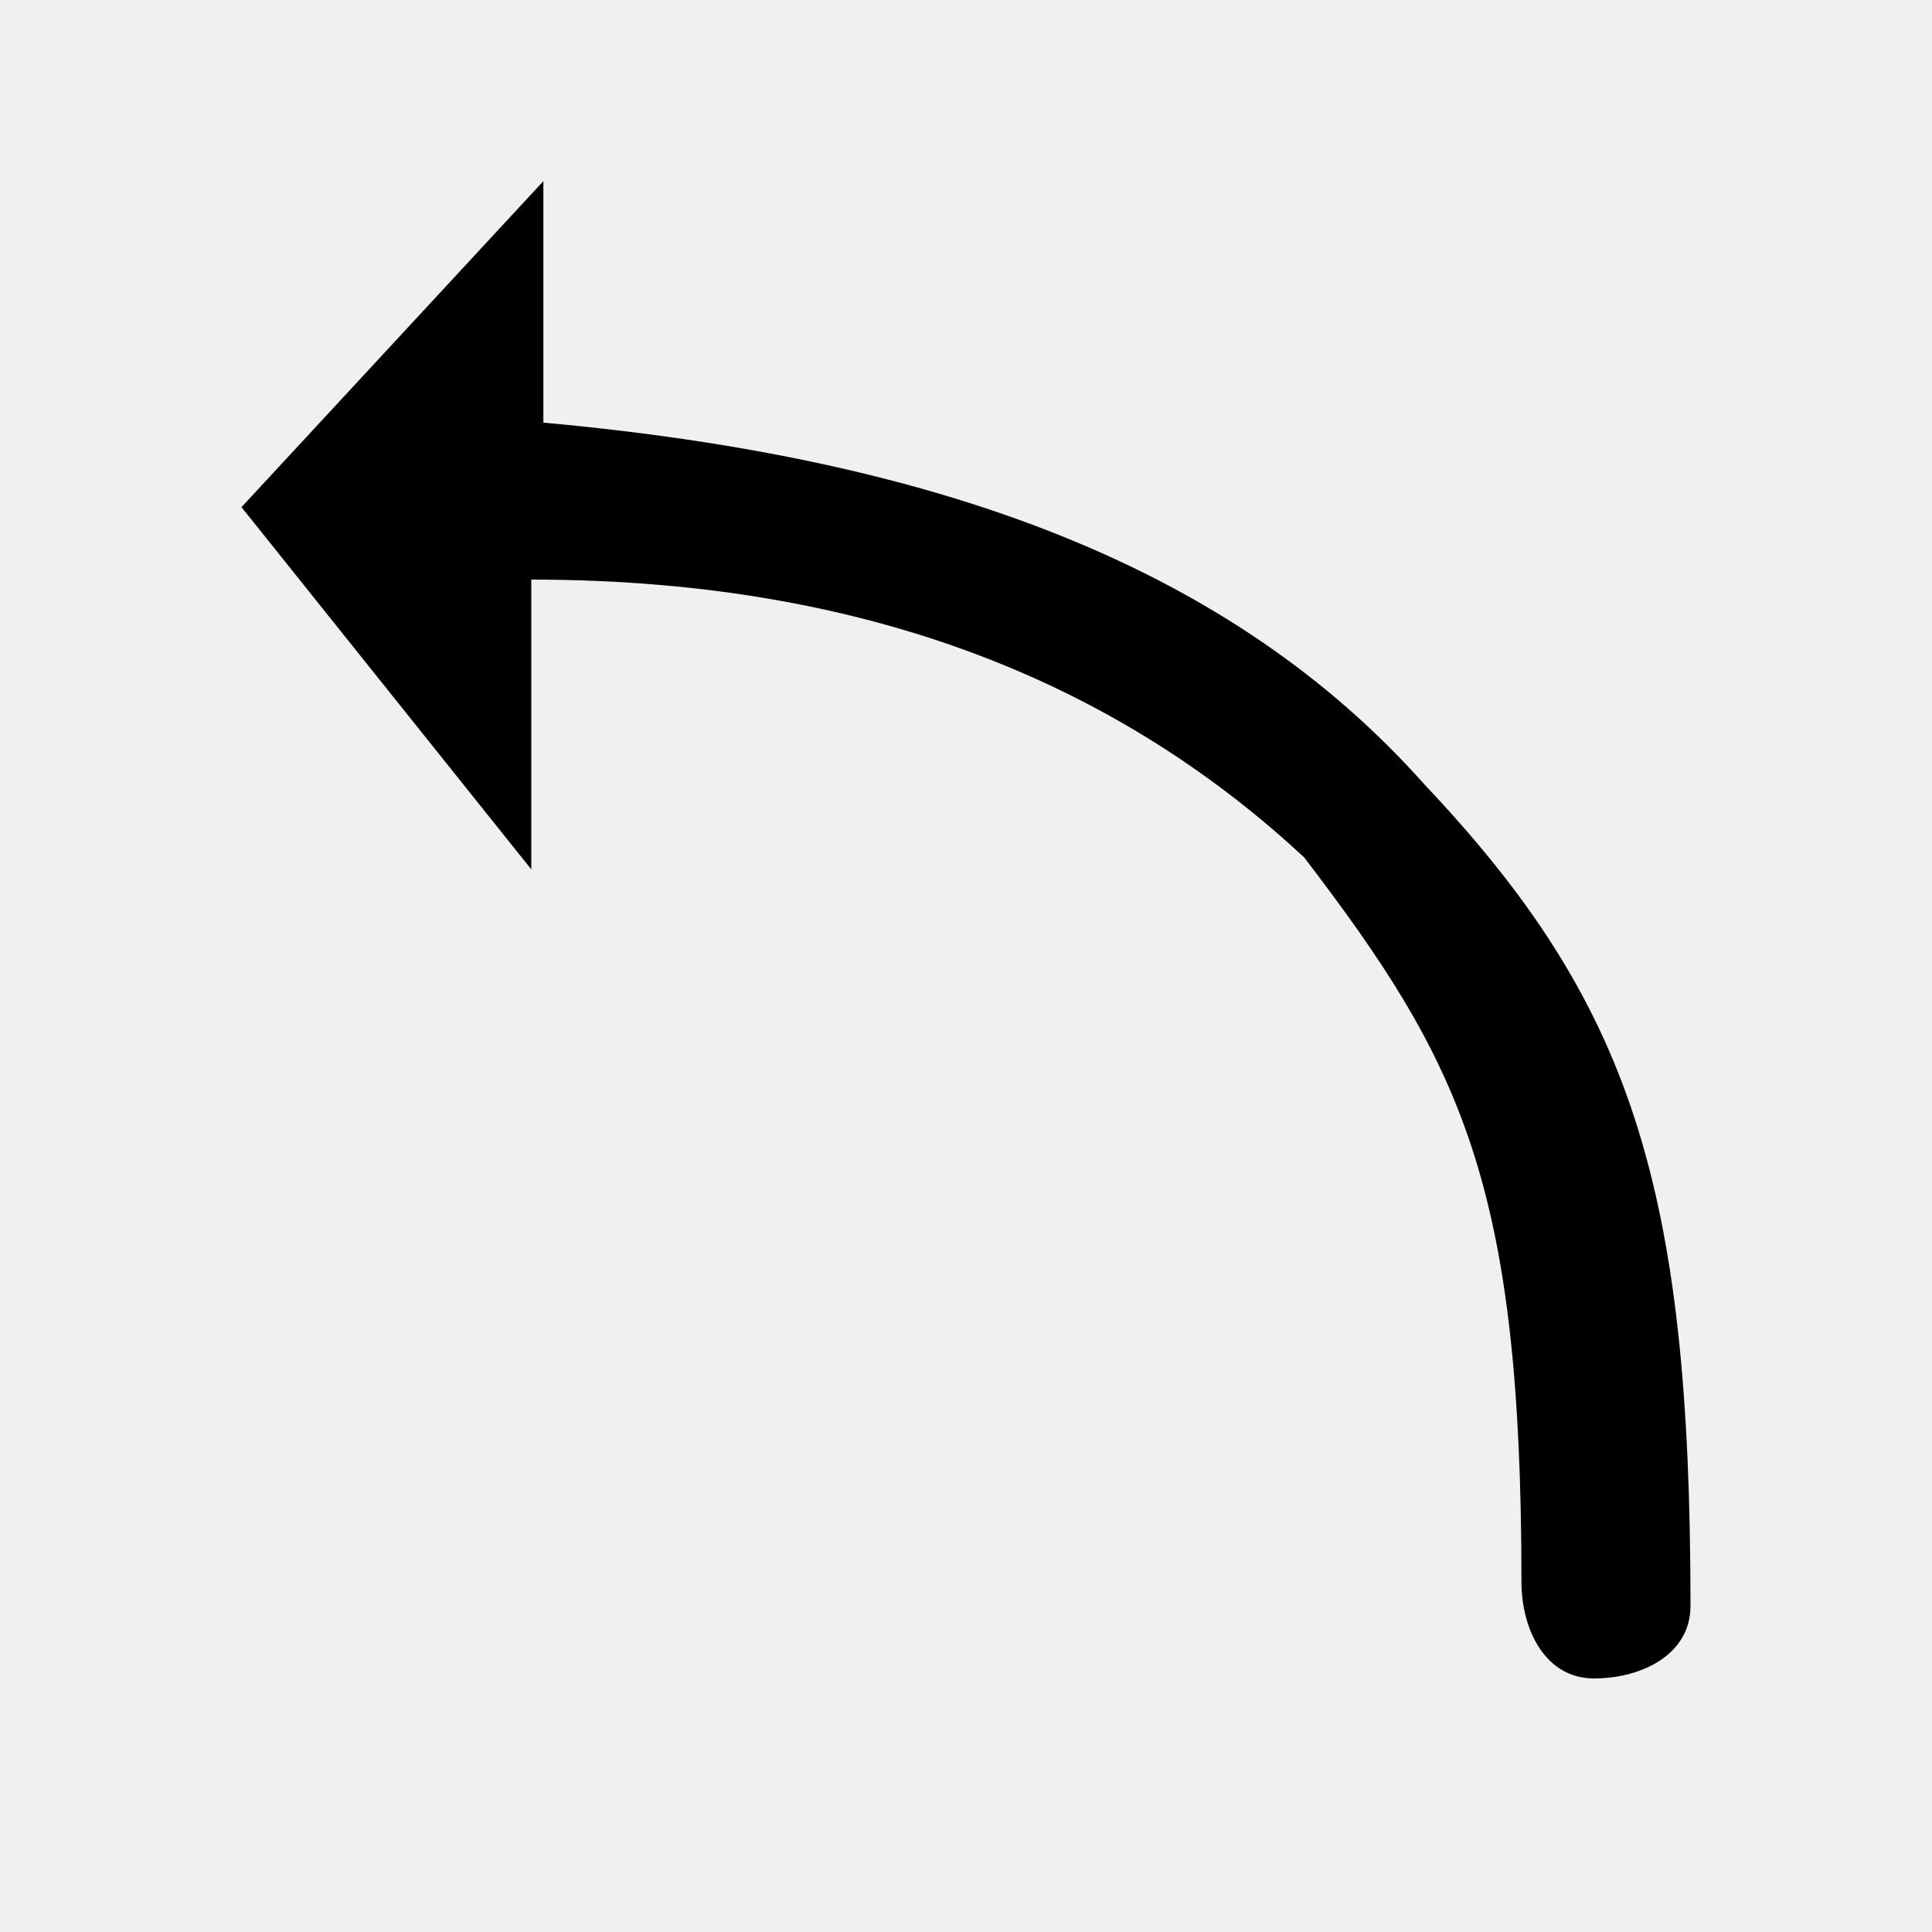
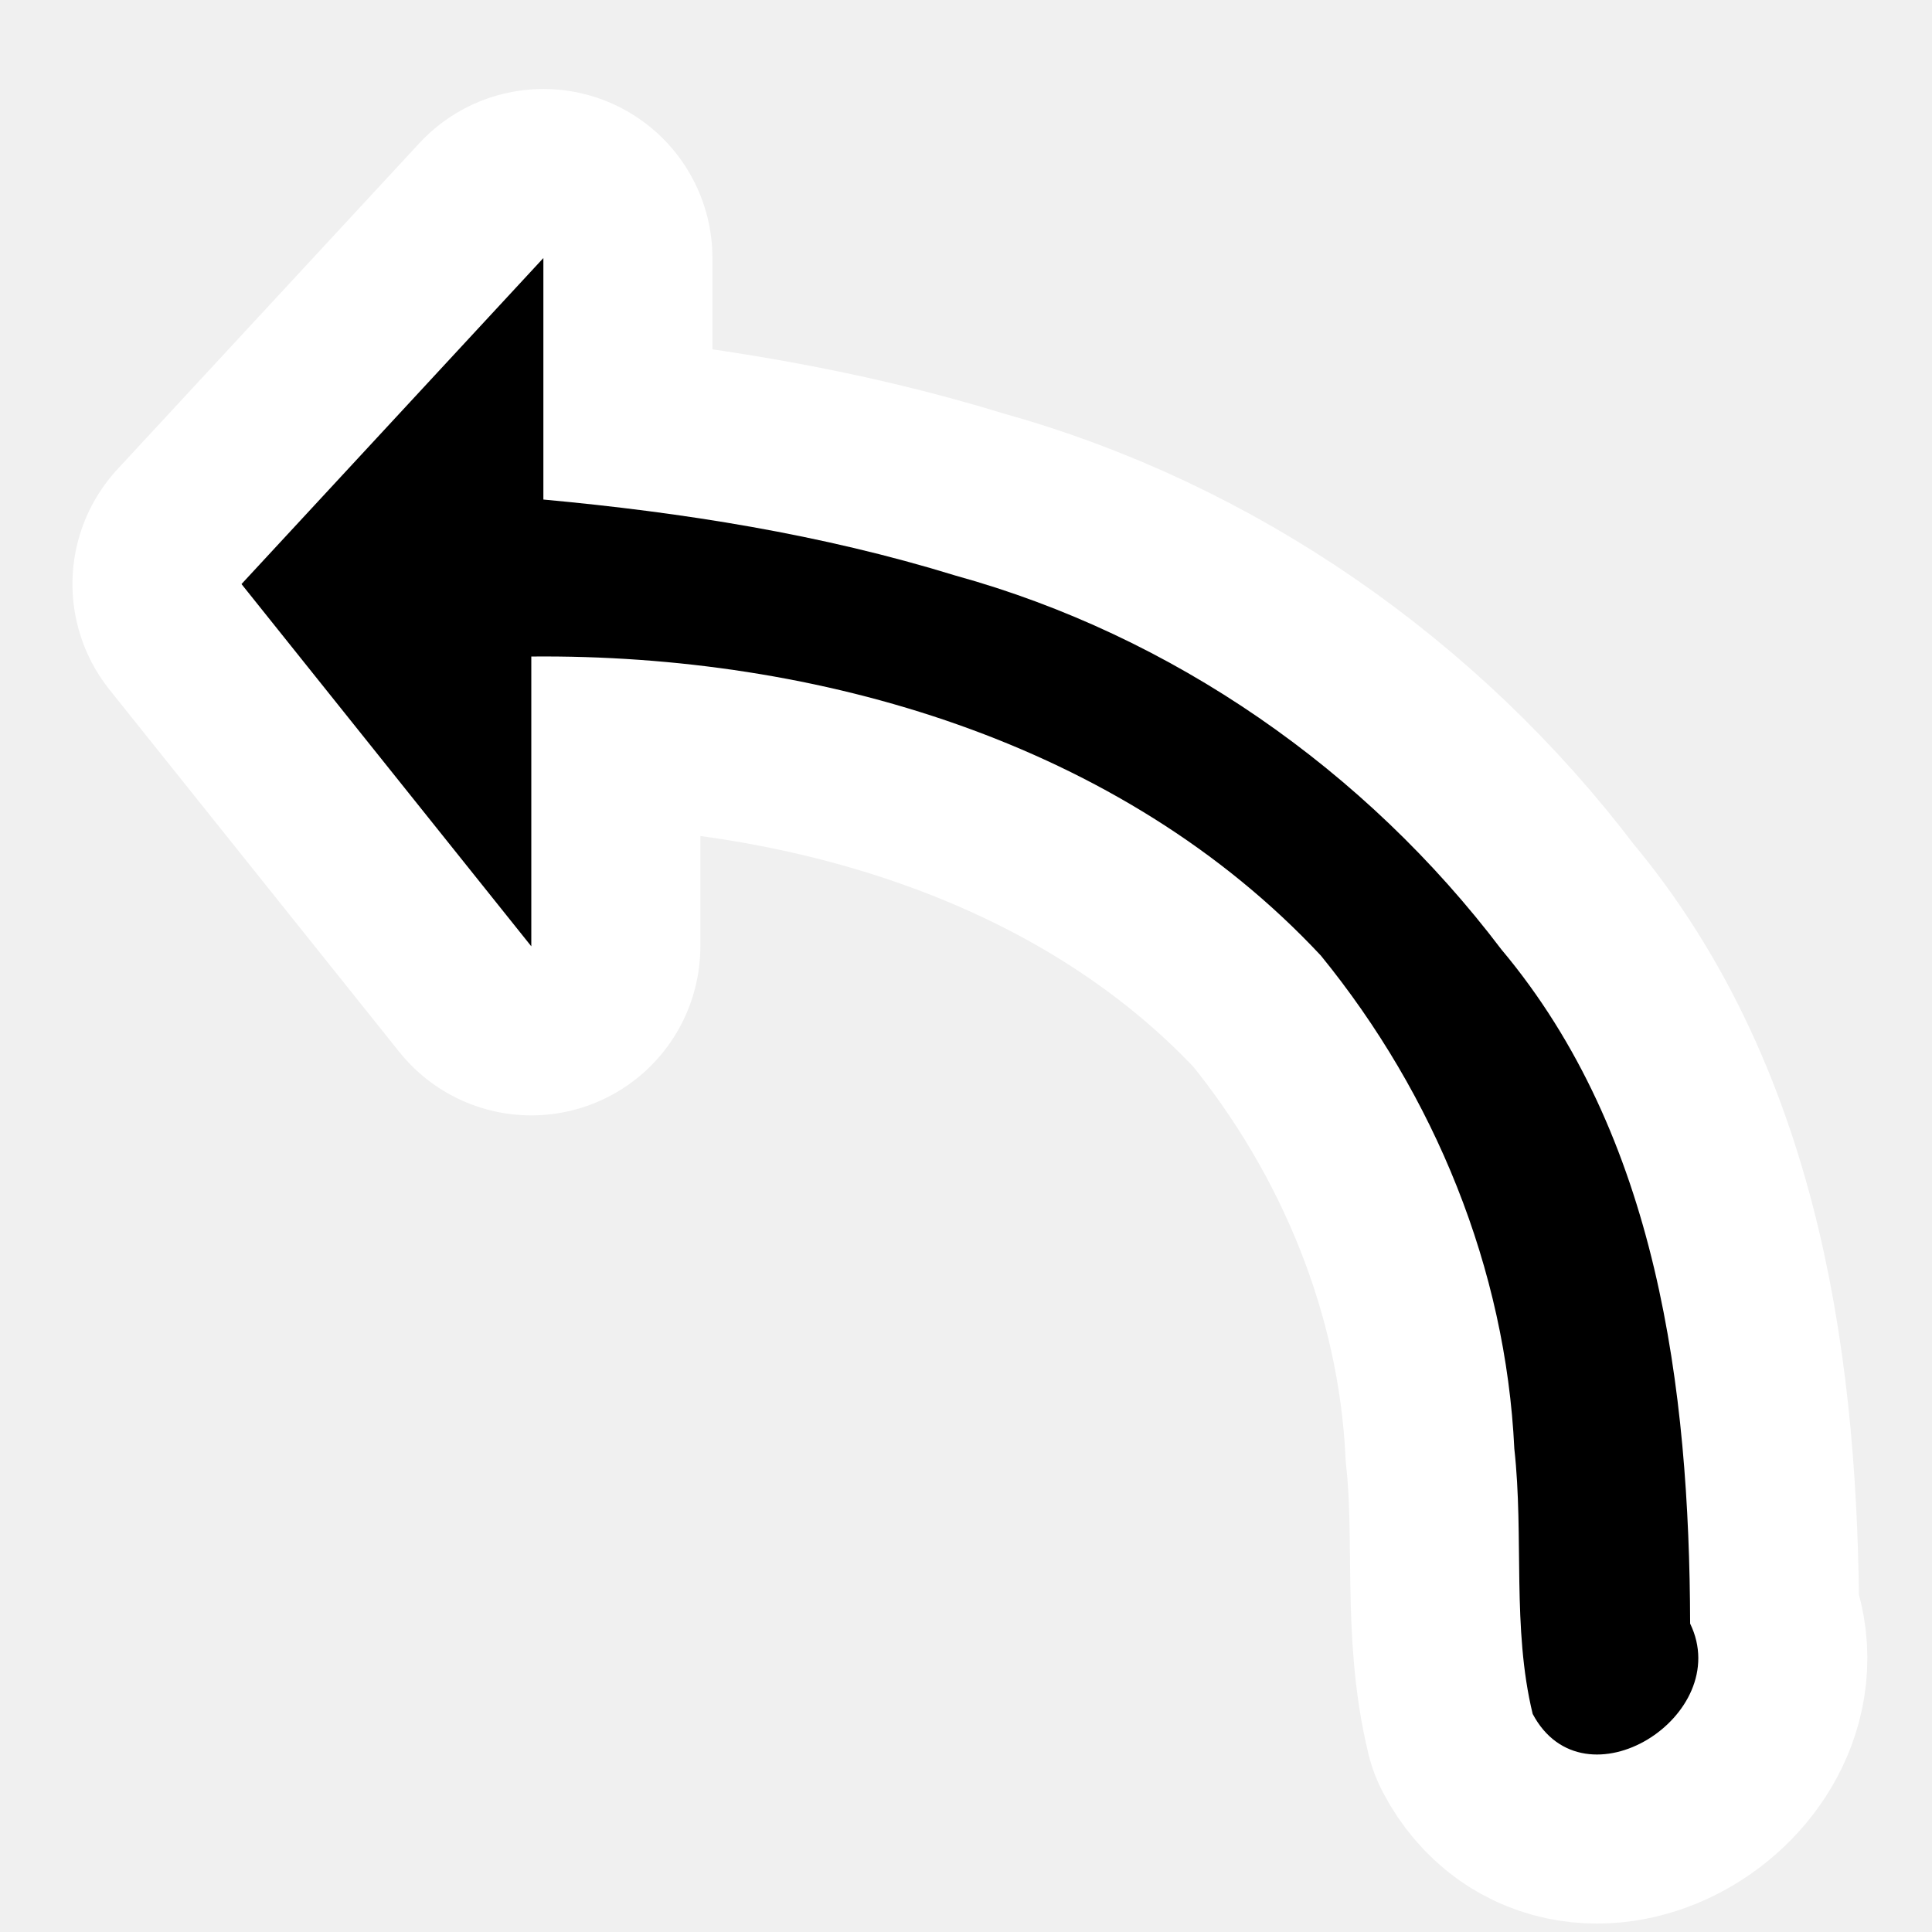
- <svg xmlns="http://www.w3.org/2000/svg" width="16" height="16">
-   <path d="M2 4.2l2.4 3V4.8c3 0 5 1 6.4 2.3 1.3 1.7 1.8 2.7 1.8 6 0 .4.2.8.6.8.4 0 .8-.2.8-.6 0-3.5-.5-5-2.2-6.8-1.6-1.8-4-2.7-7.3-3v-2z" style="text-indent:0;text-align:start;line-height:normal;text-transform:none;block-progression:tb;-inkscape-font-specification:Sans" color="#000" overflow="visible" font-family="Sans" />
+ <svg xmlns="http://www.w3.org/2000/svg" width="16" height="16" version="1.1" id="svg4">
+   <defs id="defs8">
+     </defs>
+   <path d="m 2,4.837 c 0.8,1 1.6,2 2.4,3 0,-0.8 0,-1.6 0,-2.4 2.371,-0.022 4.884,0.705 6.539,2.477 0.941,1.155 1.531,2.591 1.602,4.084 0.081,0.729 -0.021,1.484 0.152,2.196 0.425,0.802 1.674,0.014 1.304,-0.748 C 13.991,11.501 13.729,9.406 12.433,7.862 11.31,6.379 9.712,5.264 7.914,4.767 6.805,4.425 5.654,4.243 4.5,4.137 c 0,-0.667 0,-1.333 0,-2 -0.833,0.9 -1.667,1.8 -2.5,2.7 z" id="path900" />
+   <path id="path2" style="line-height:normal;-inkscape-font-specification:Sans;text-indent:0;text-align:start;text-transform:none;stroke:#ffffff;stroke-width:2.8;stroke-linecap:round;stroke-linejoin:round;stroke-miterlimit:4;stroke-dasharray:none;stroke-opacity:1;paint-order:stroke fill markers" d="m 2,4.837 c 0.8,1 1.6,2 2.4,3 0,-0.8 0,-1.6 0,-2.4 2.371,-0.022 4.884,0.705 6.539,2.477 0.941,1.155 1.531,2.591 1.602,4.084 0.081,0.729 -0.021,1.484 0.152,2.196 0.425,0.802 1.674,0.014 1.304,-0.748 C 13.991,11.501 13.729,9.406 12.433,7.862 11.31,6.379 9.712,5.264 7.914,4.767 6.805,4.425 5.654,4.243 4.5,4.137 c 0,-0.667 0,-1.333 0,-2 -0.833,0.9 -1.667,1.8 -2.5,2.7 z" />
</svg>
